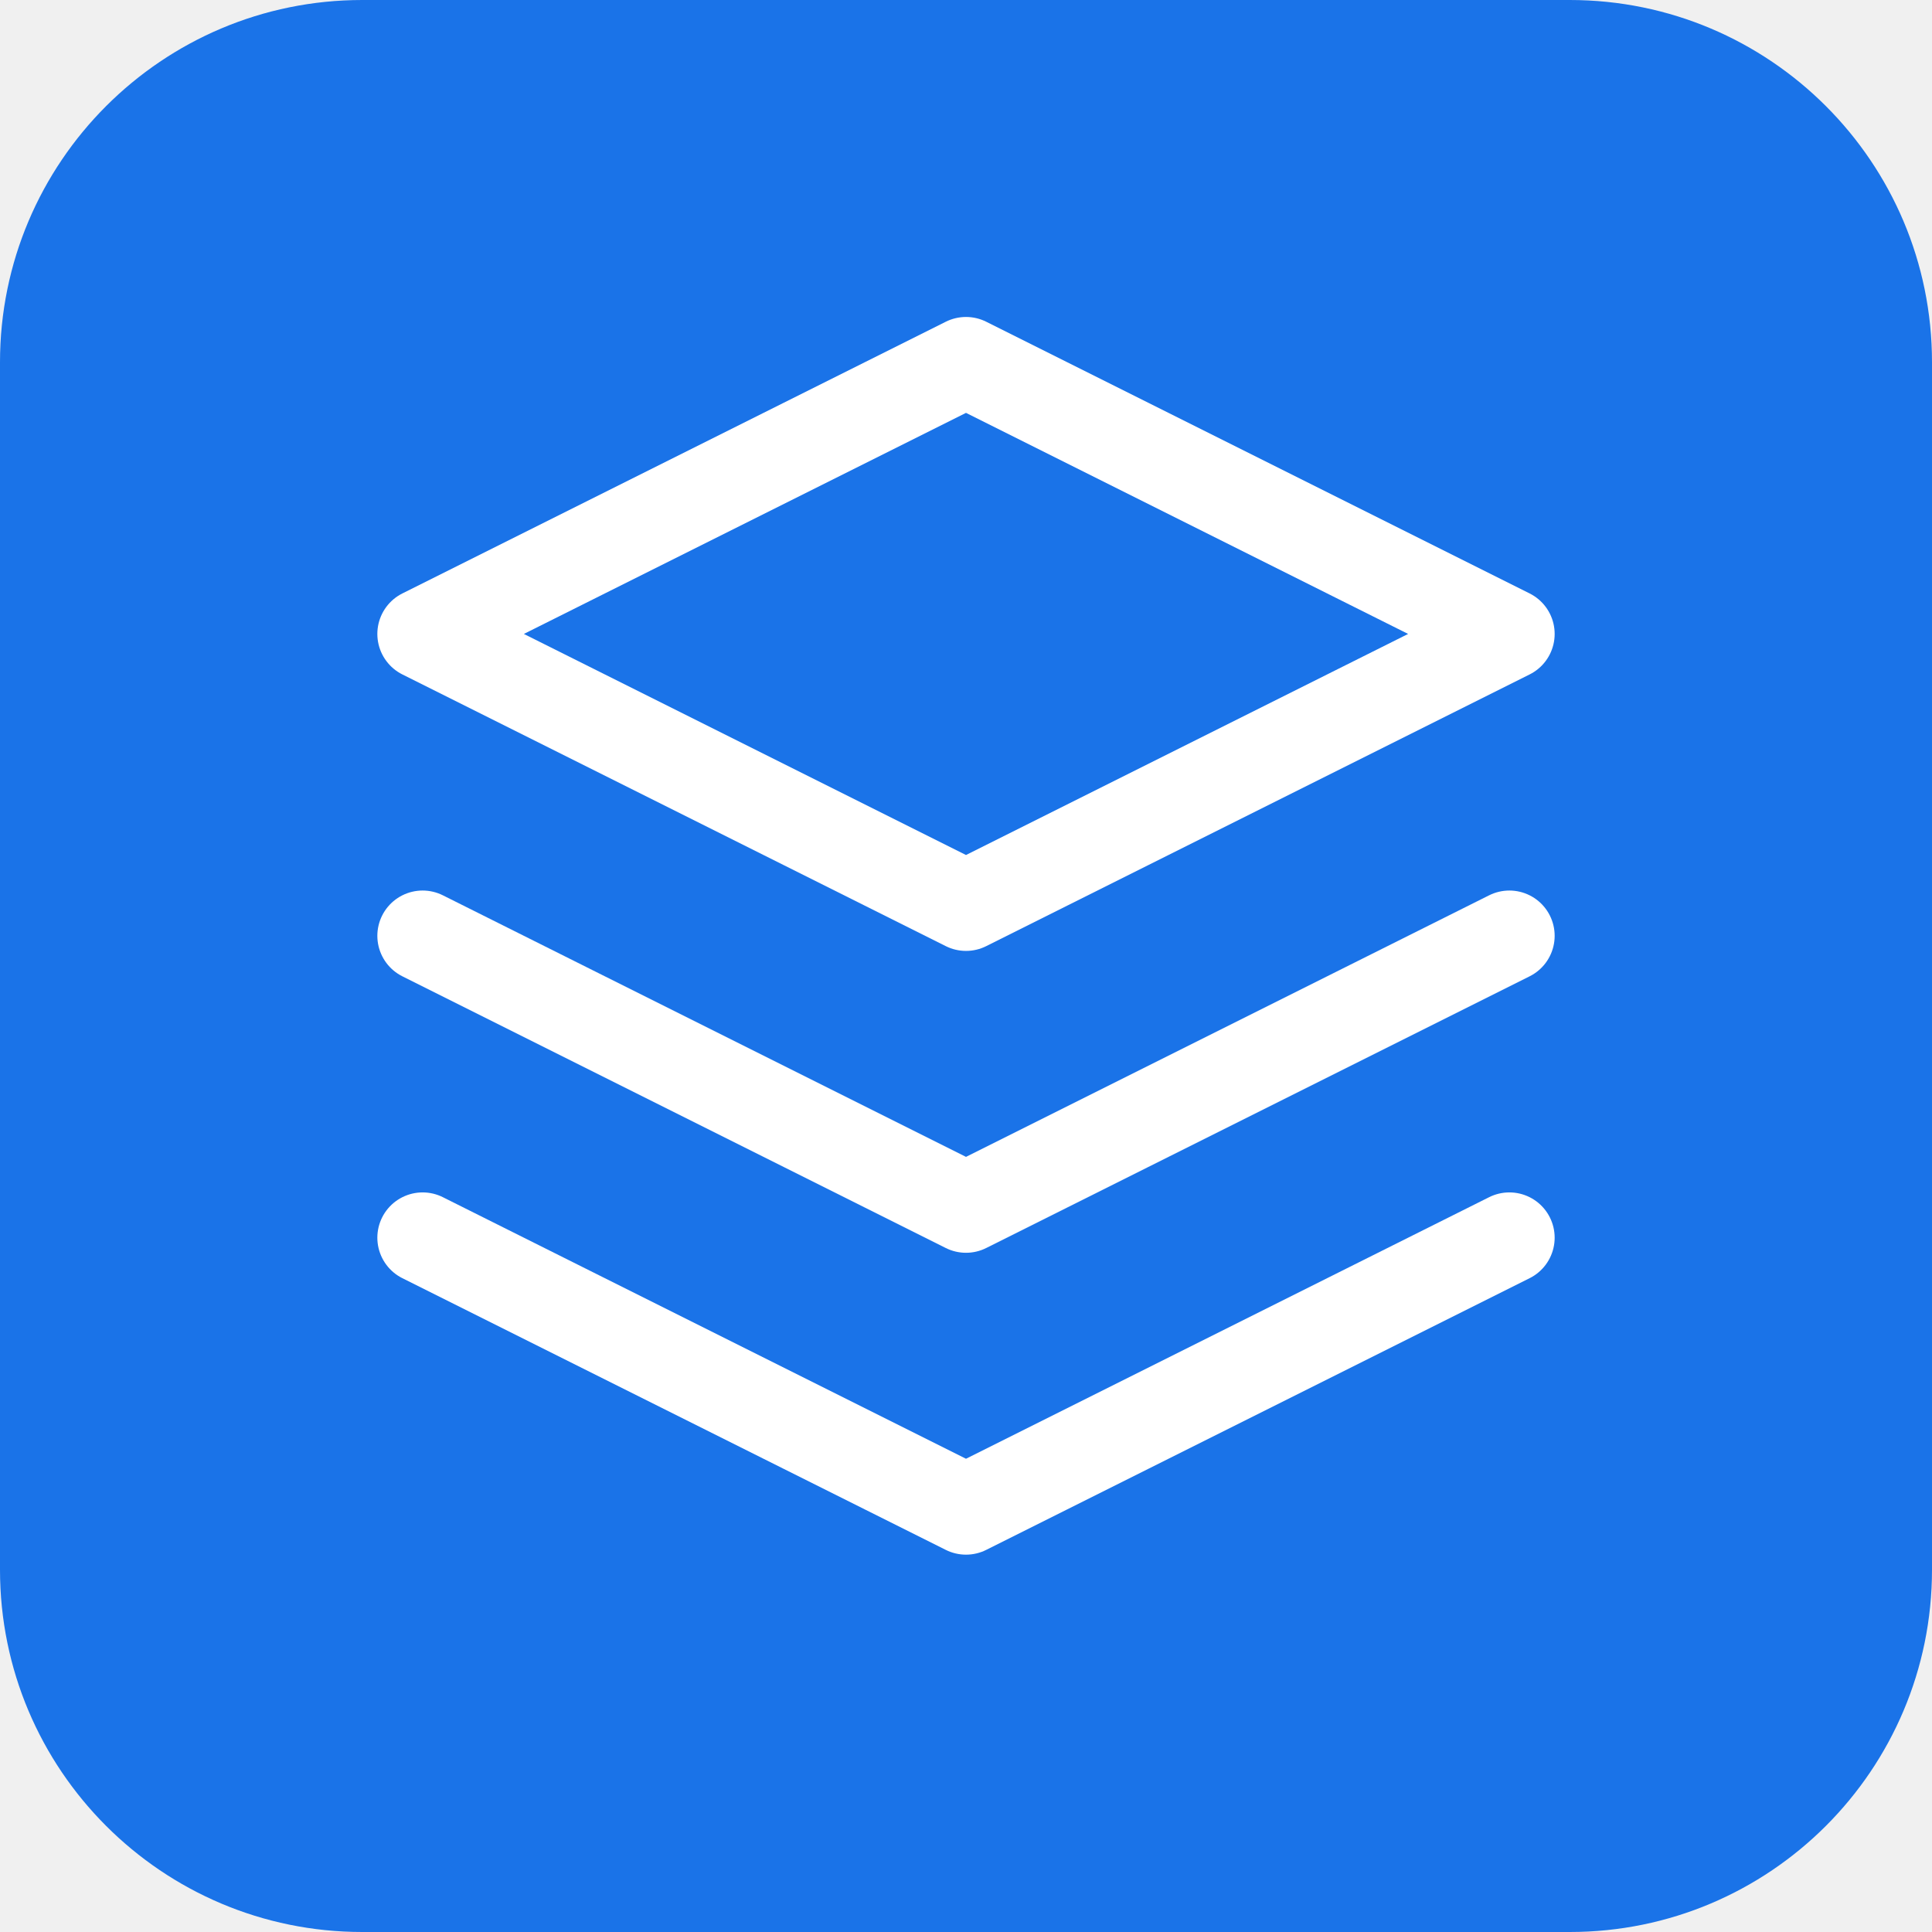
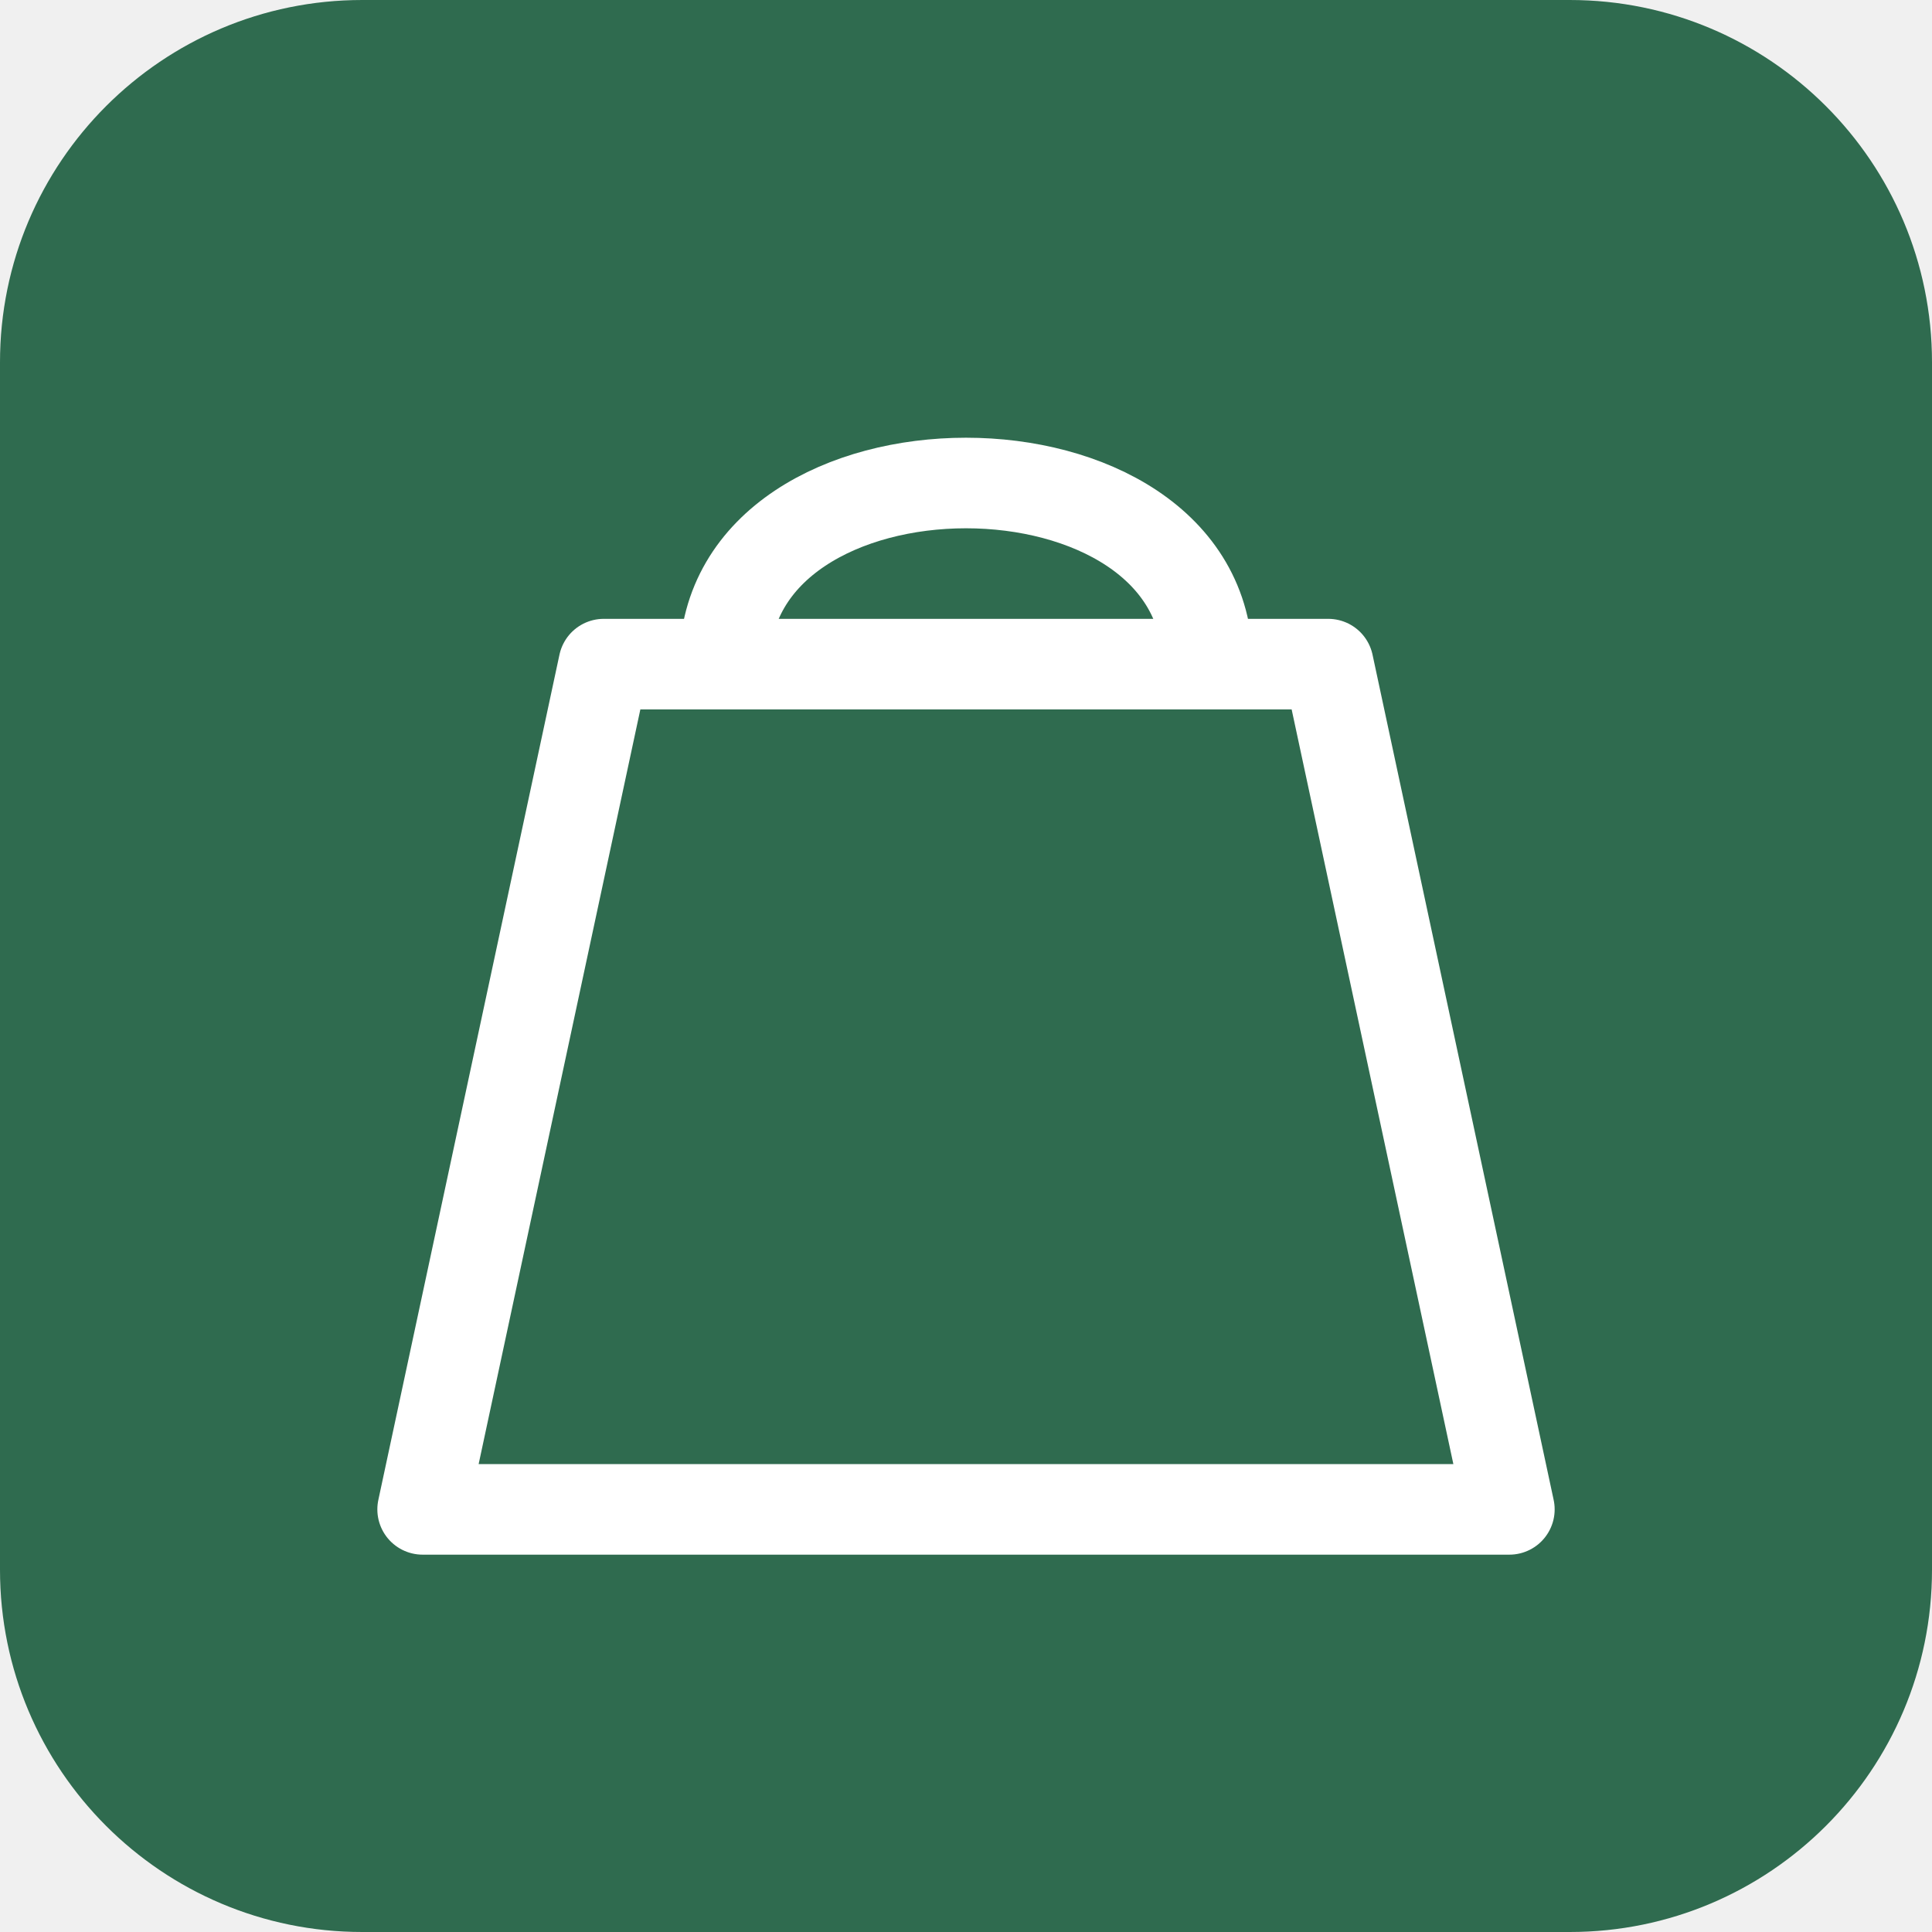
- <svg xmlns="http://www.w3.org/2000/svg" viewBox="0 0 64 64" width="64" height="64" role="img" aria-label="Container Registry">
-   <rect width="64" height="64" rx="12" fill="#1a73e8" />
-   <g fill="none" stroke="#ffffff" stroke-width="3" stroke-linejoin="round" stroke-linecap="round">
-     <path d="M32 12 L50 21 L32 30 L14 21 Z" />
-     <path d="M14 31 L32 40 L50 31" />
-     <path d="M14 41 L32 50 L50 41" />
+ <svg xmlns="http://www.w3.org/2000/svg" viewBox="0 0 64 64" width="64" height="64" role="img" aria-label="Merch Inventory">
+   <rect width="64" height="64" rx="12" fill="#2F6B4F" />
+   <g fill="none" stroke="#ffffff" stroke-width="3" stroke-linecap="round" stroke-linejoin="round">
+     <path d="M20 22 L14 50 L50 50 L44 22 Z" />
+     <path d="M24 22 C24 14 40 14 40 22" />
  </g>
</svg>
